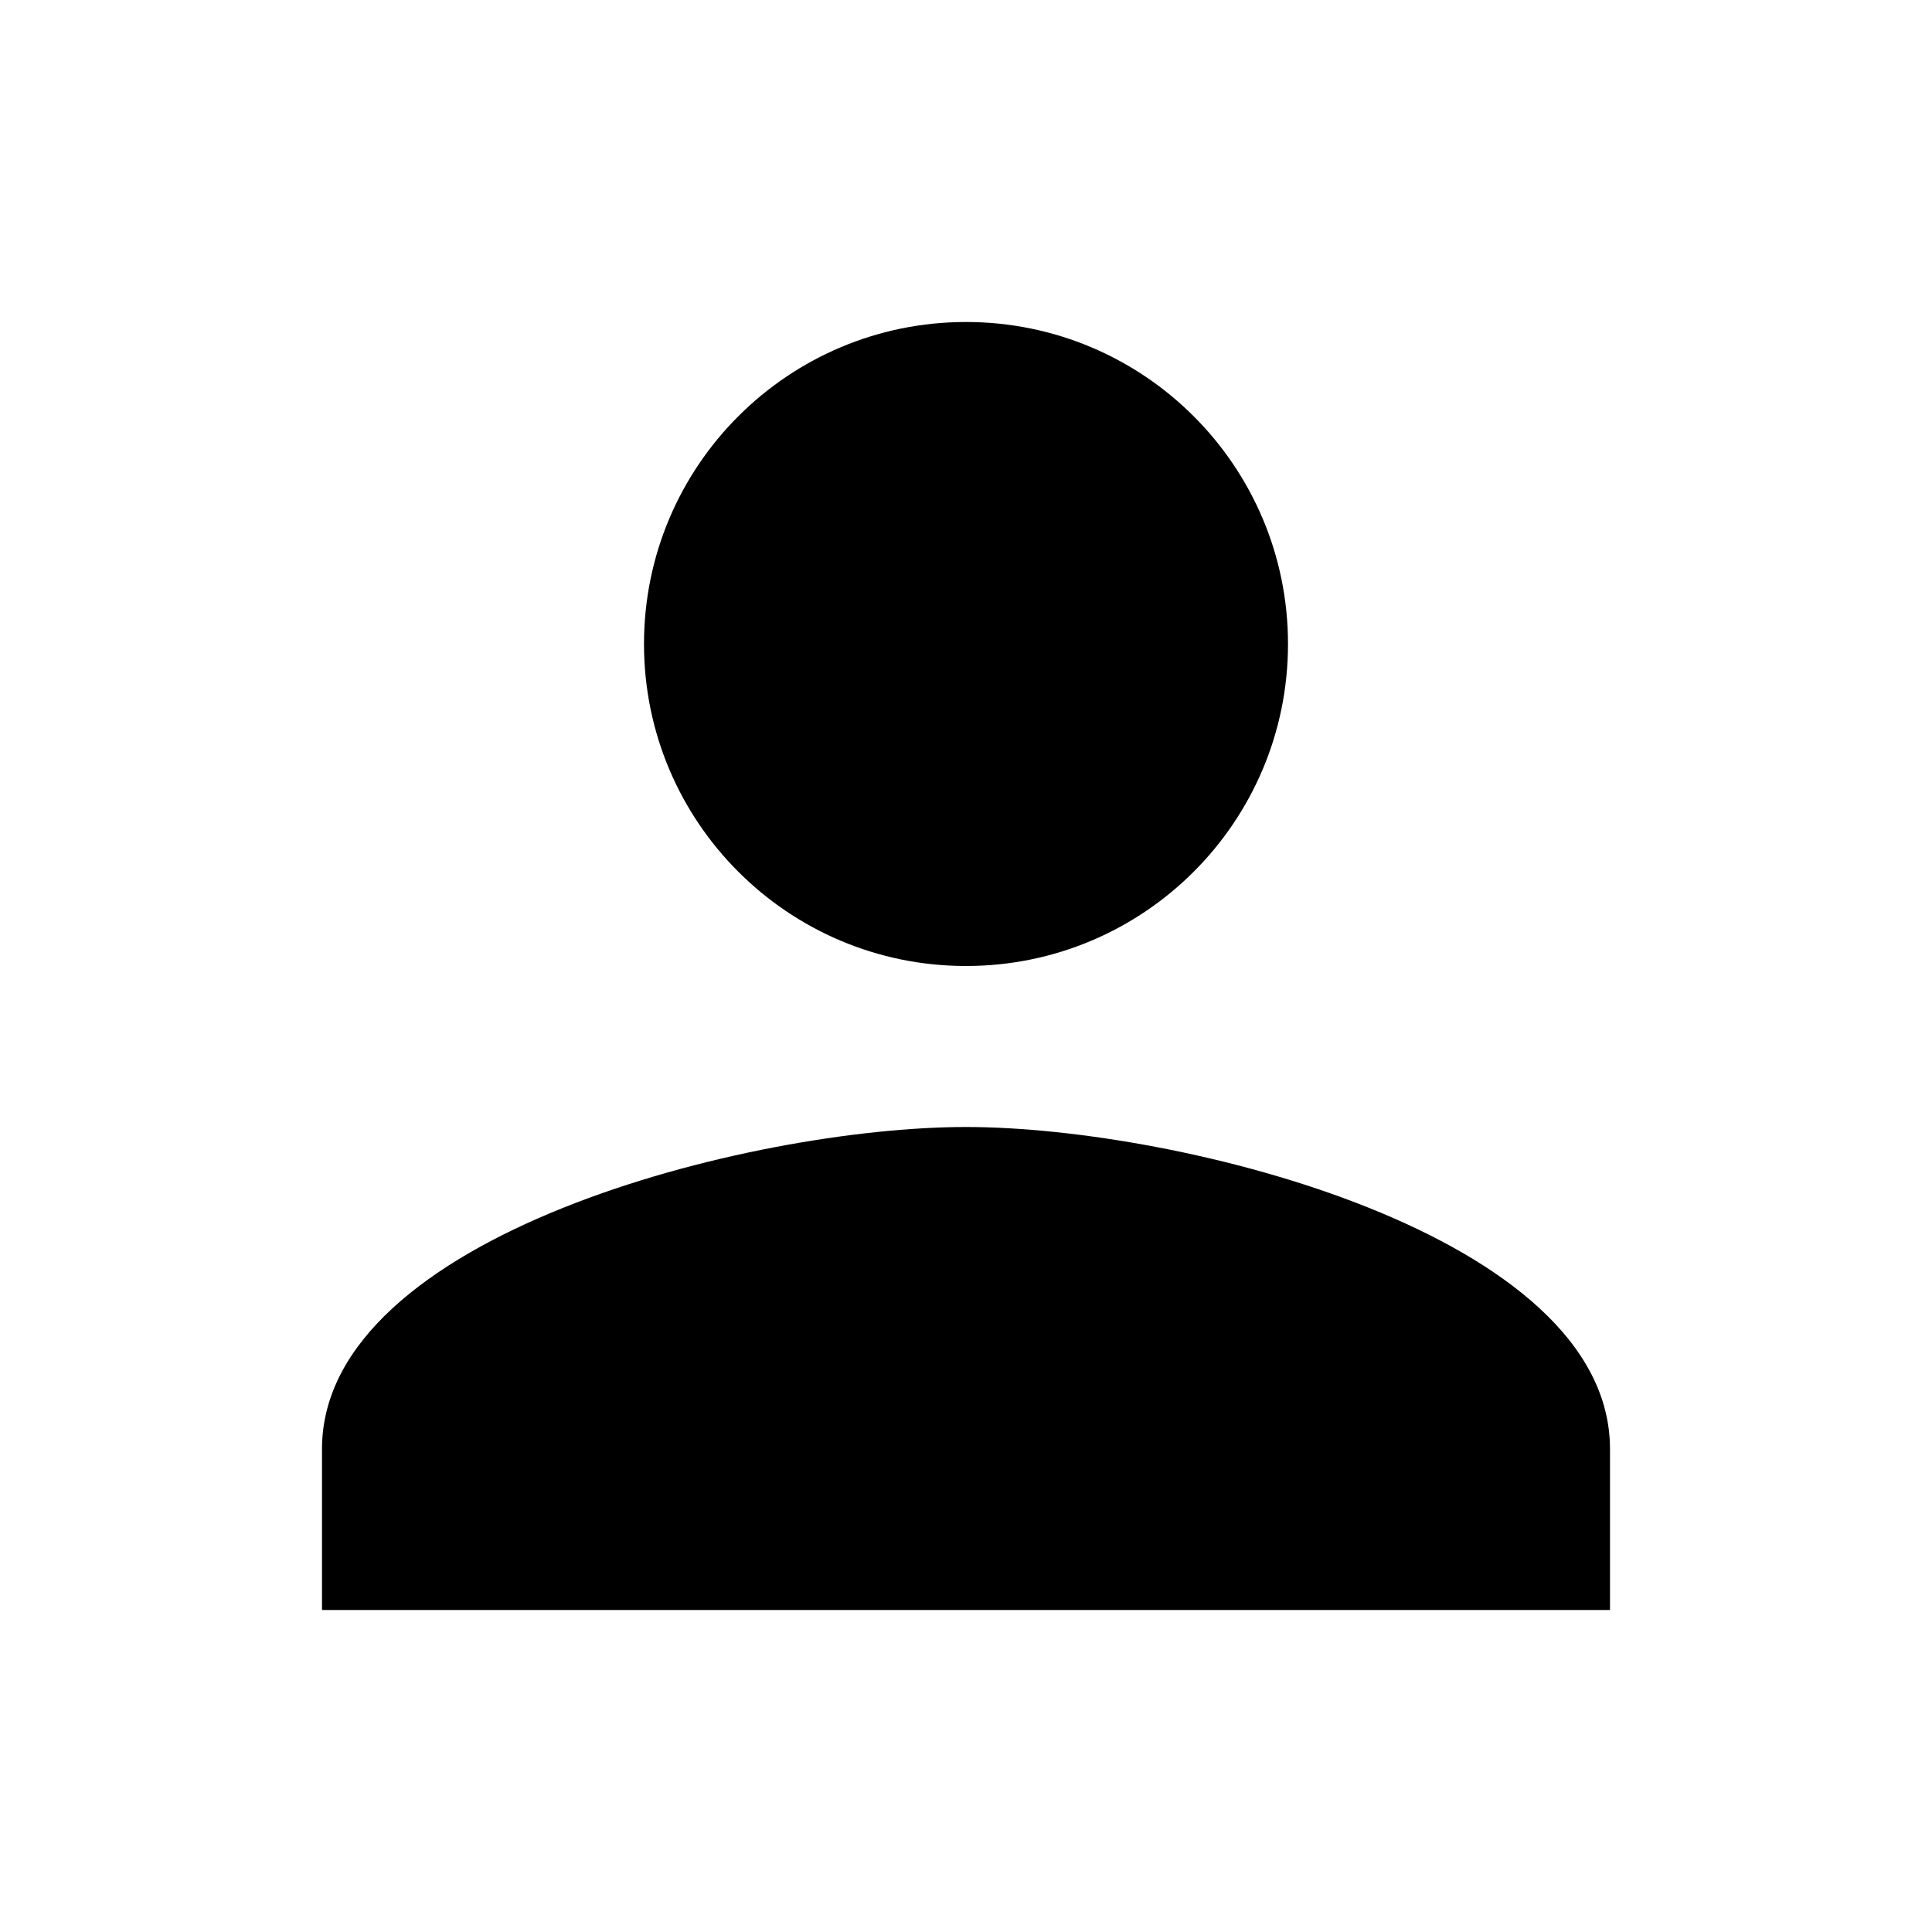
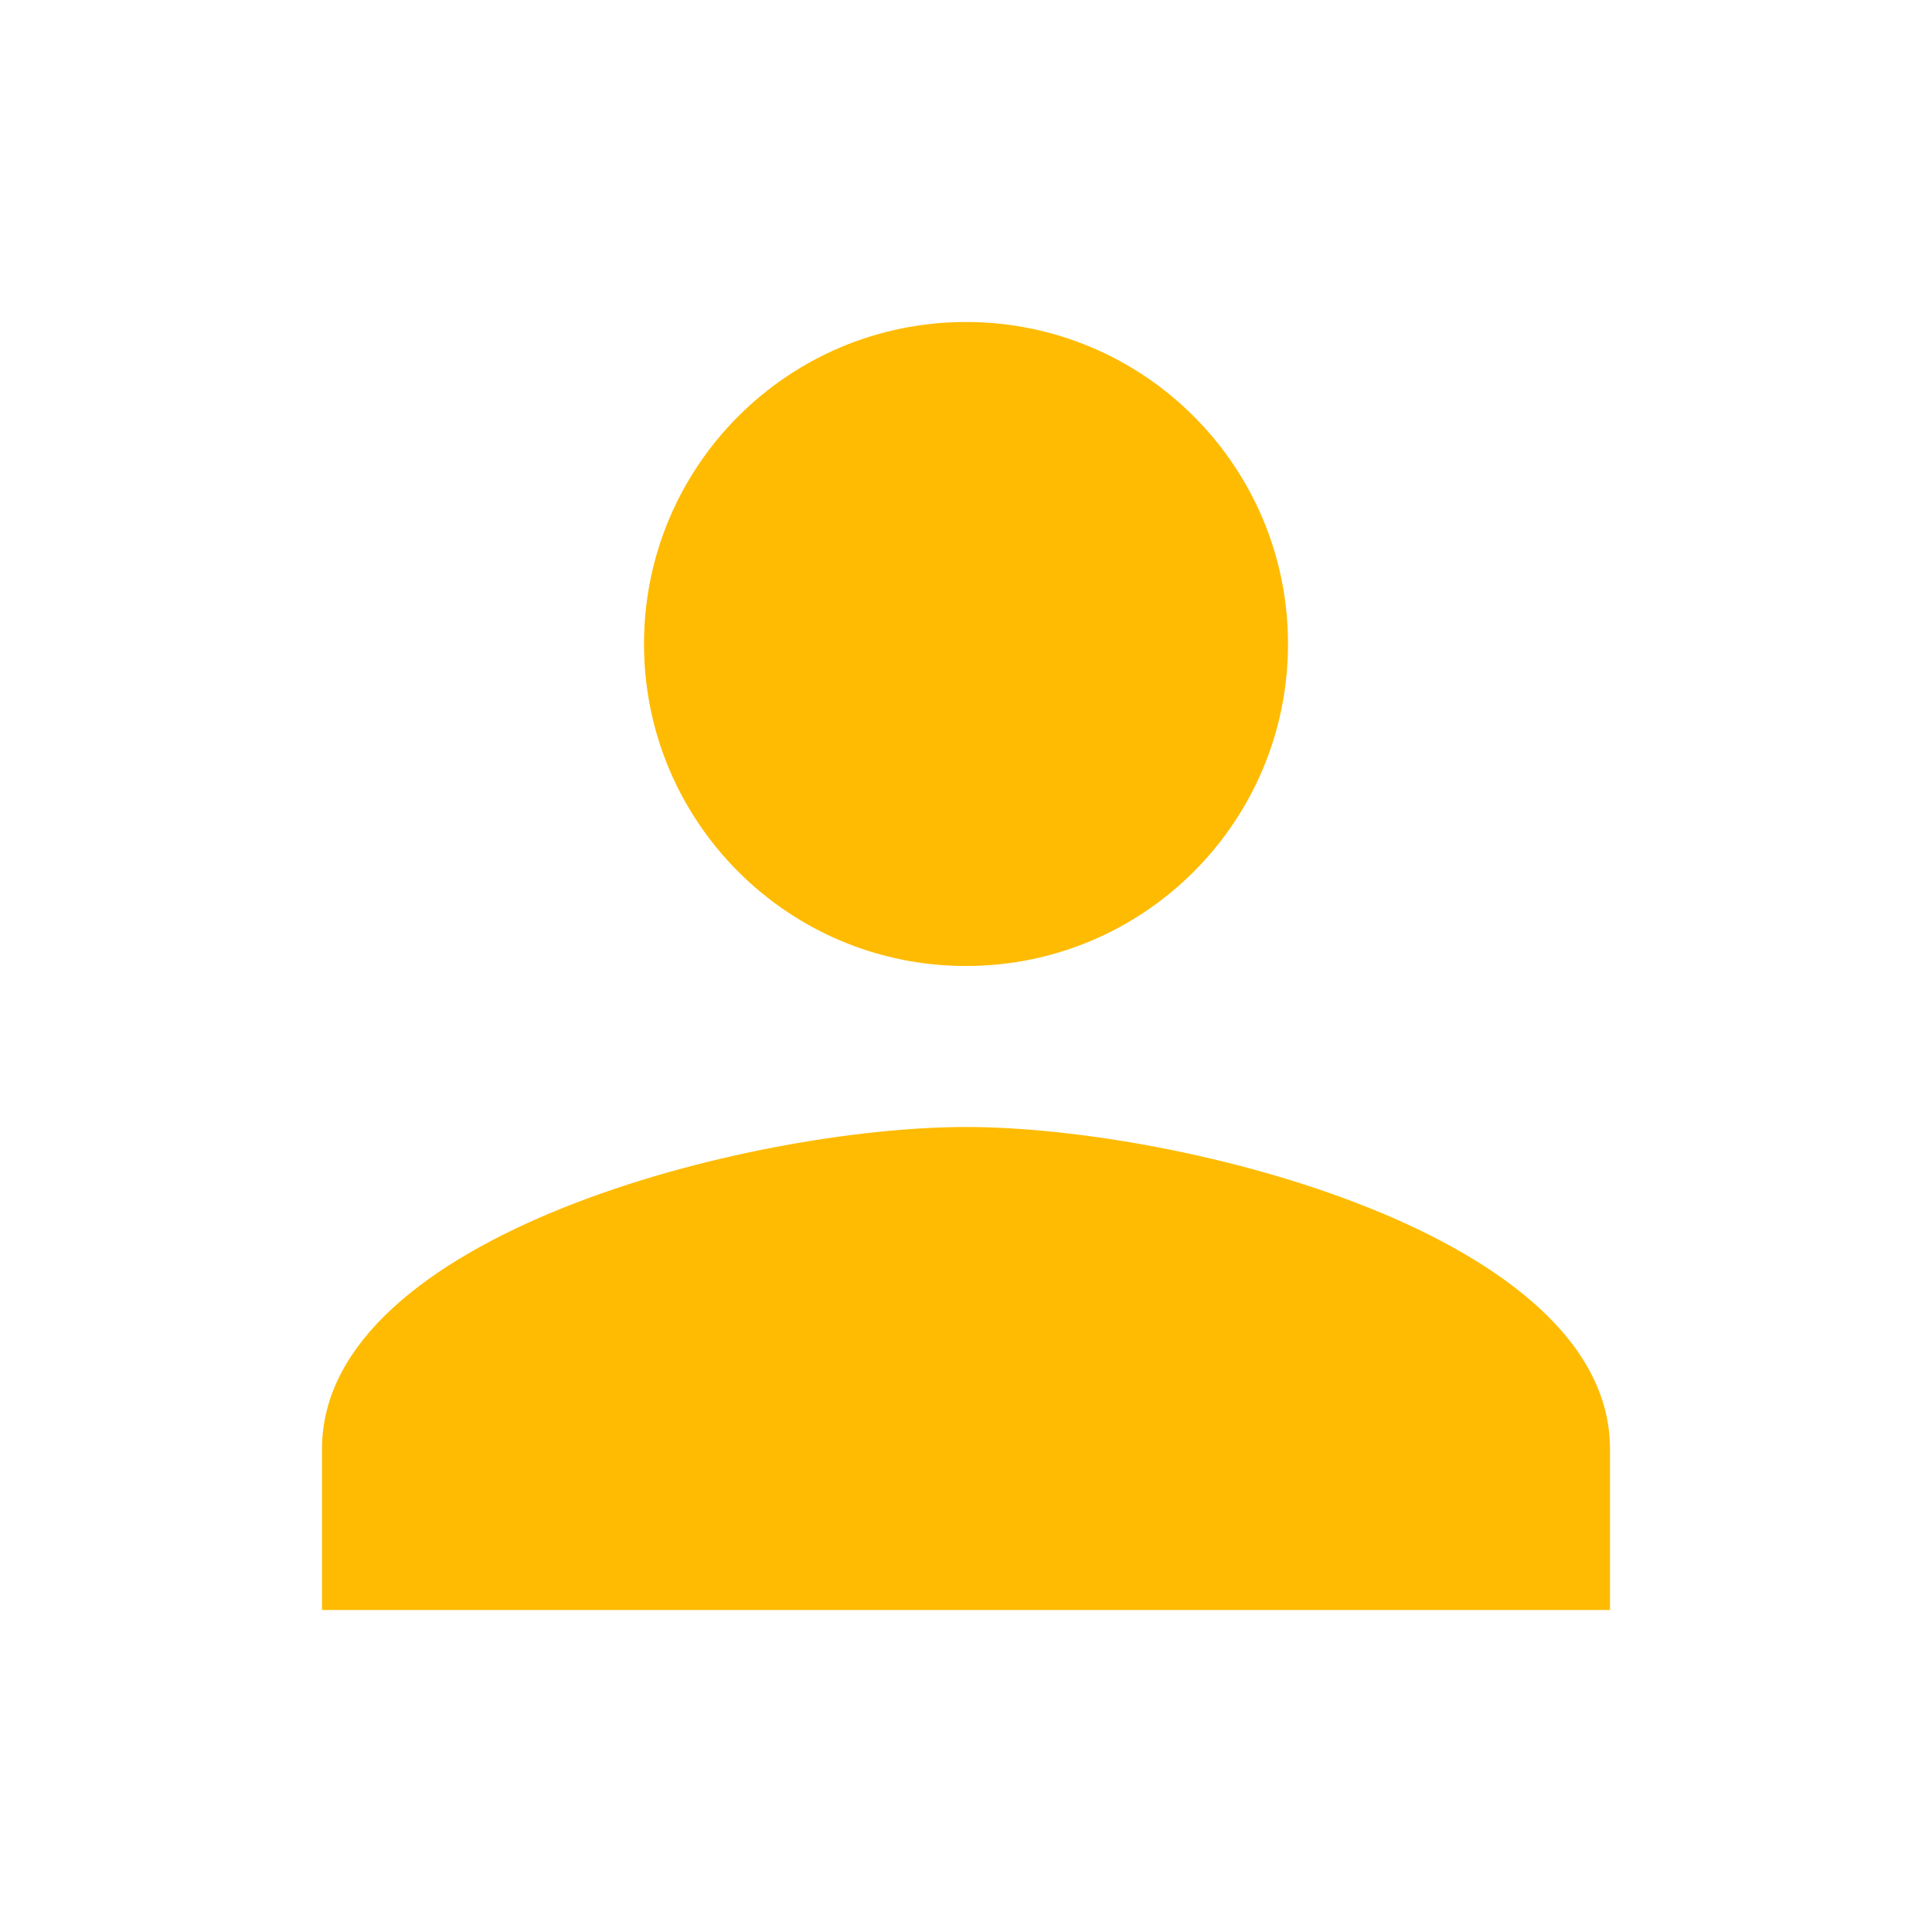
- <svg xmlns="http://www.w3.org/2000/svg" height="36" viewBox="0 0 24 24" width="36">
+ <svg xmlns="http://www.w3.org/2000/svg" height="36" viewBox="0 0 24 24" width="36" fill="#febb02">
  <path d="M0 0h24v24H0z" fill="none" />
  <path d="M12 12c2.21 0 4-1.79 4-4s-1.79-4-4-4-4 1.79-4 4 1.79 4 4 4zm0 2c-2.67 0-8 1.34-8 4v2h16v-2c0-2.66-5.33-4-8-4z" />
</svg>
